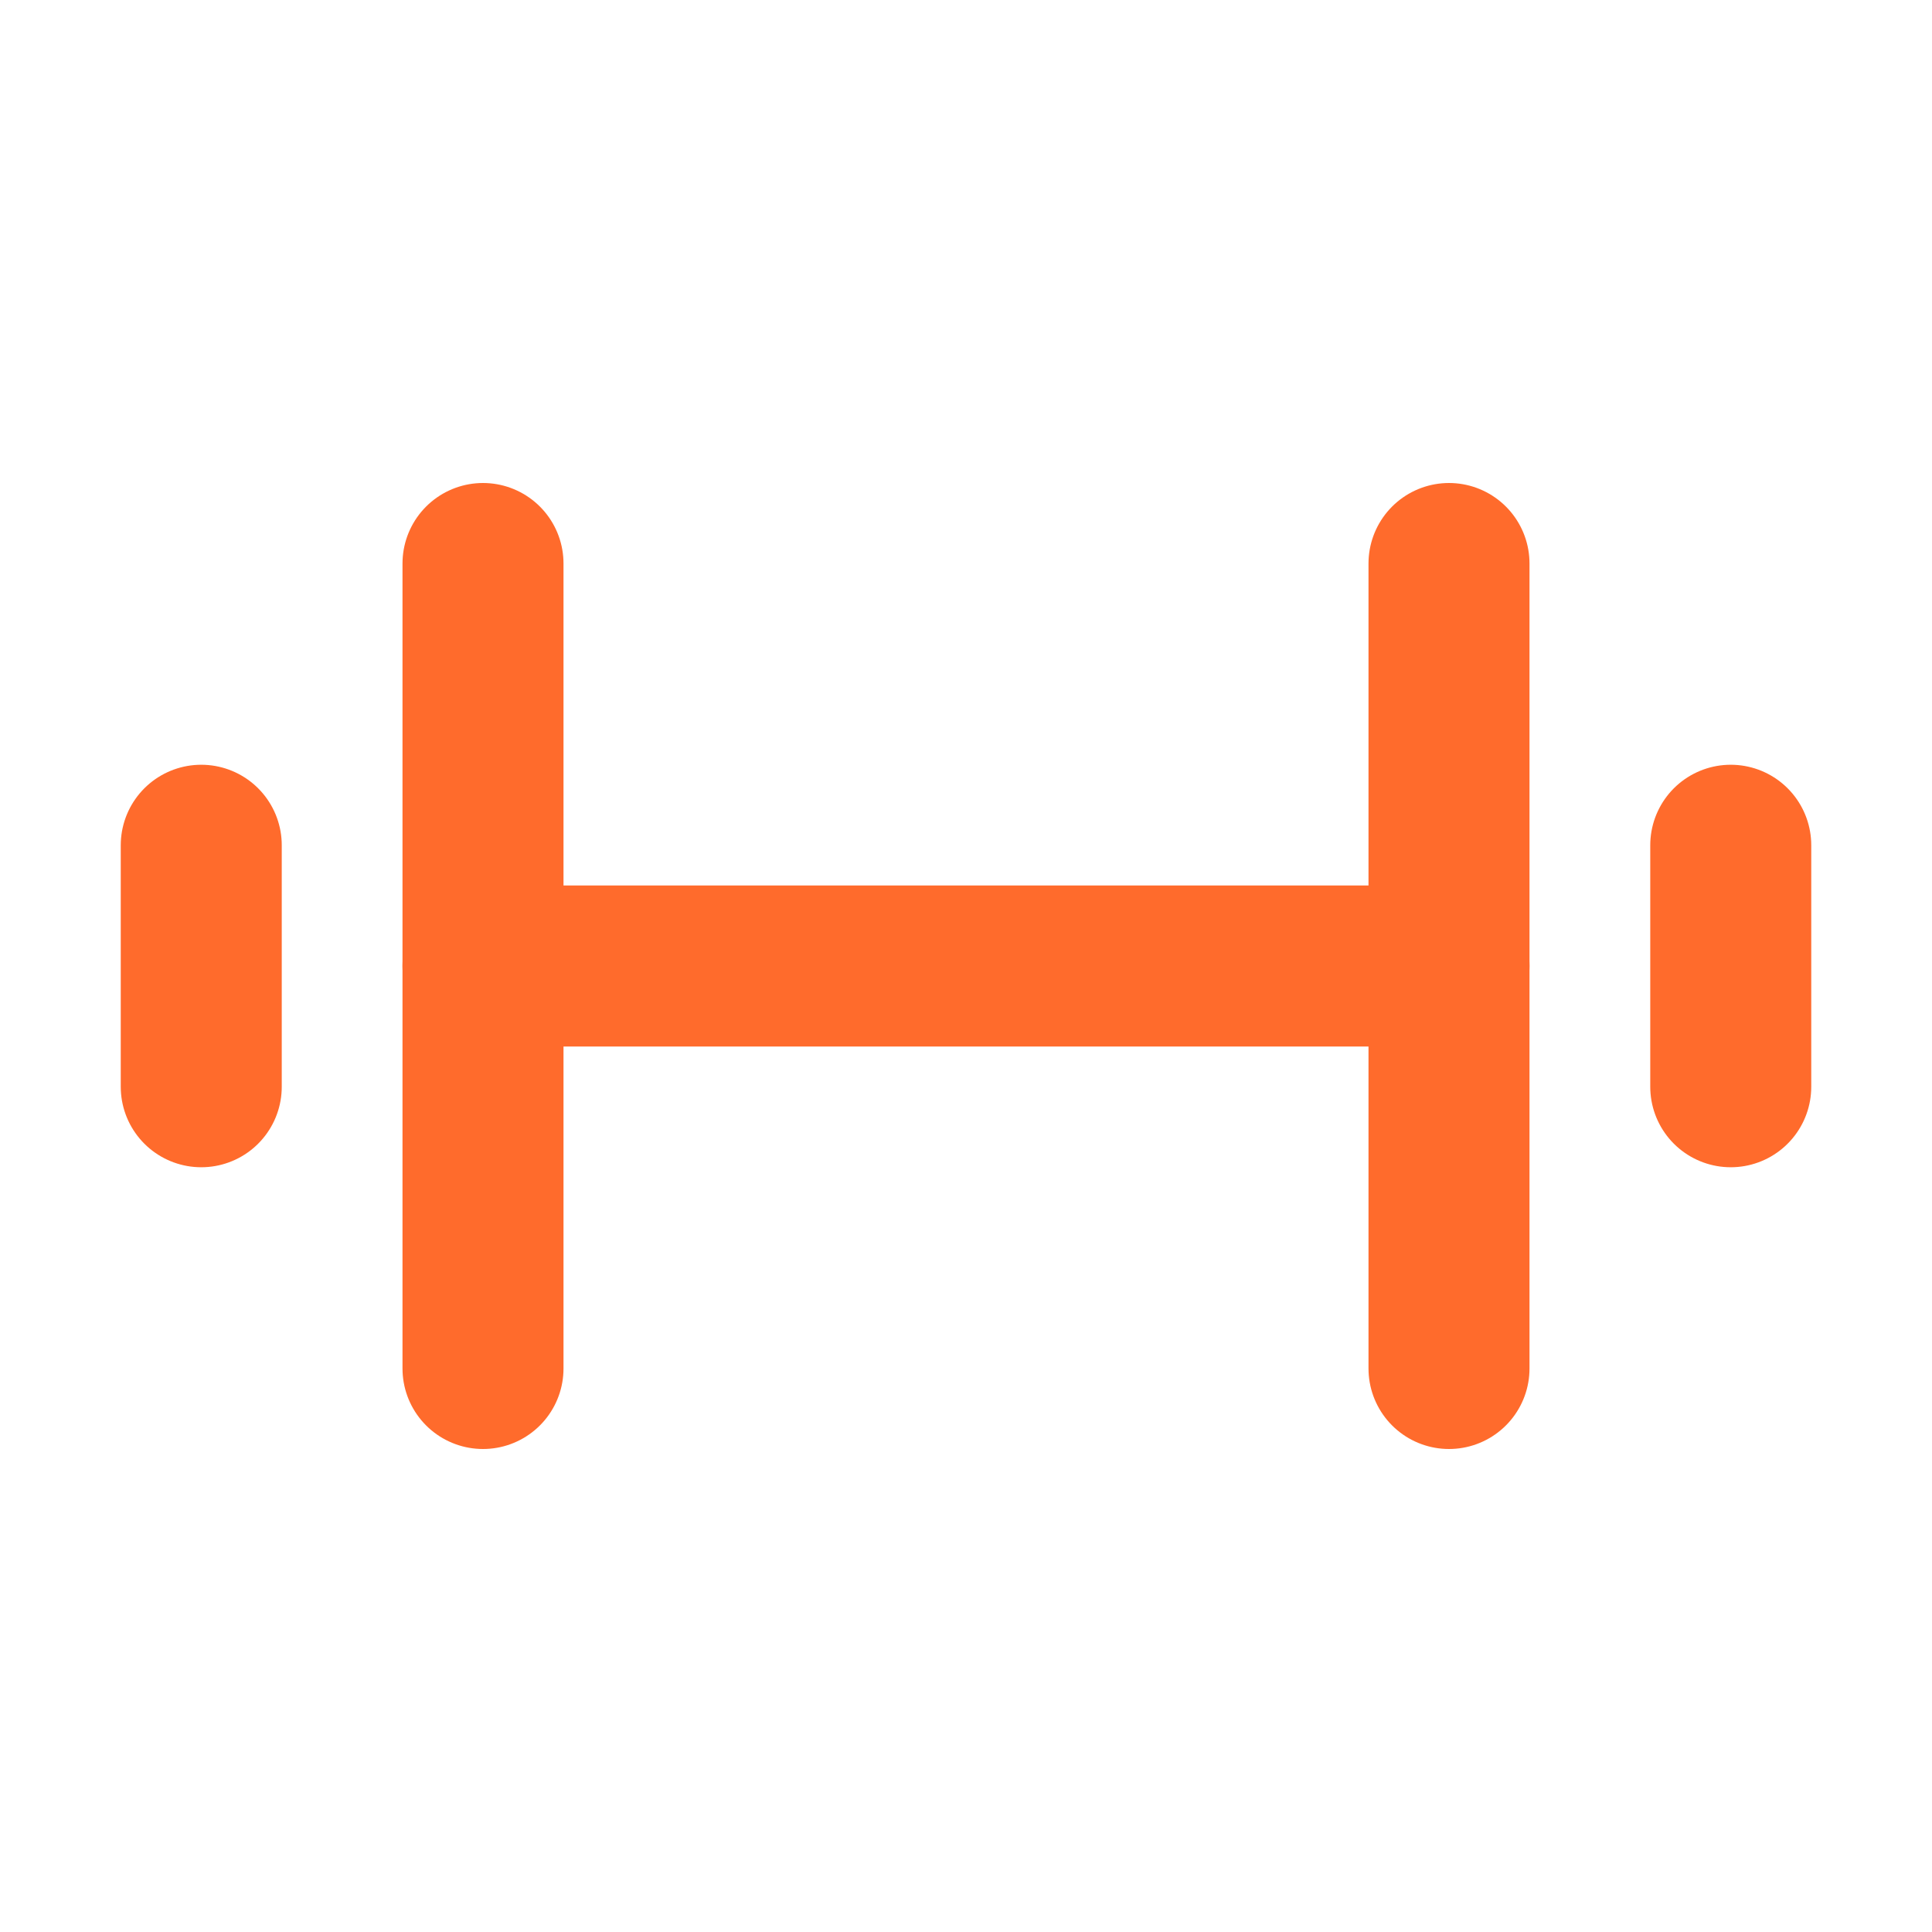
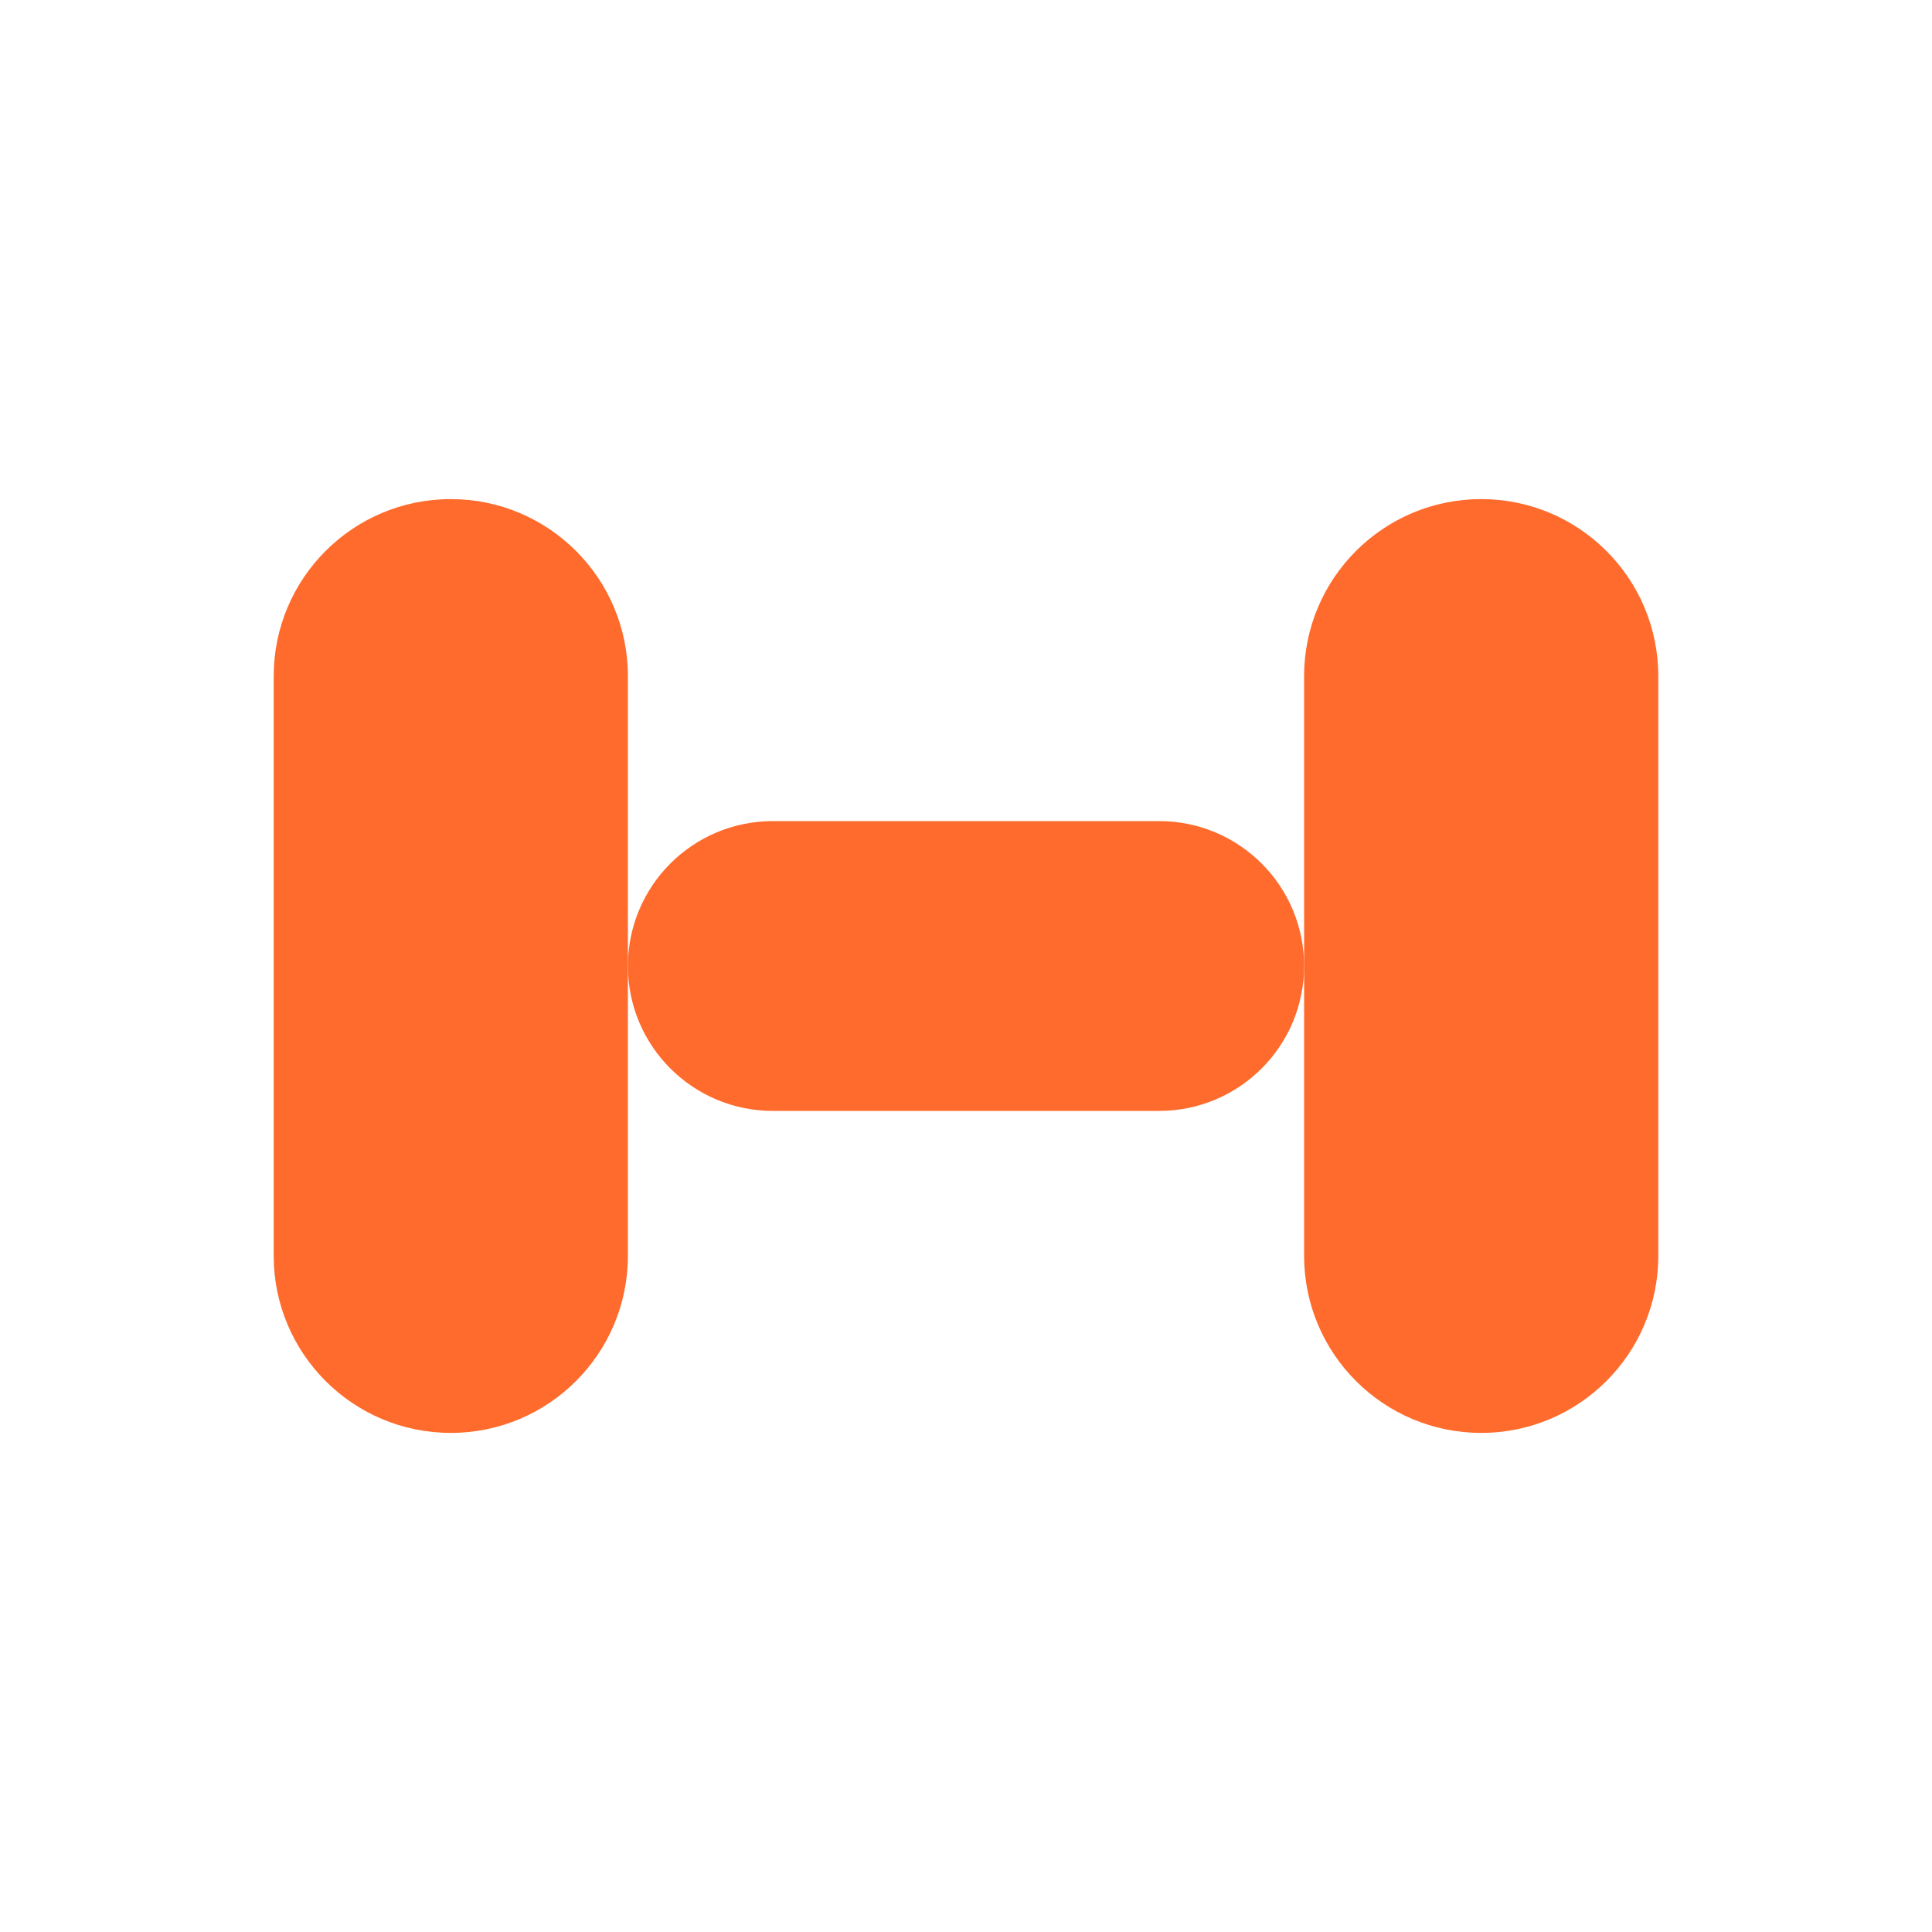
- <svg xmlns="http://www.w3.org/2000/svg" viewBox="0 0 24 24" fill="none" stroke="#ff6b2c" stroke-width="2" stroke-linecap="round" stroke-linejoin="round">
-   <path d="M2.5 10.5v3" />
-   <path d="M6 7v10" />
-   <path d="M18 7v10" />
-   <path d="M21.5 10.5v3" />
-   <path d="M6 12h12" />
+ <svg xmlns="http://www.w3.org/2000/svg" viewBox="0 0 24 24" fill="#ff6b2c">
+   <g>
+     <rect x="3.4" y="6.2" width="4.4" height="11.6" rx="2.2" />
+     <rect x="16.2" y="6.2" width="4.4" height="11.6" rx="2.2" />
+     <rect x="7.8" y="10.2" width="8.4" height="3.6" rx="1.8" />
+   </g>
</svg>
